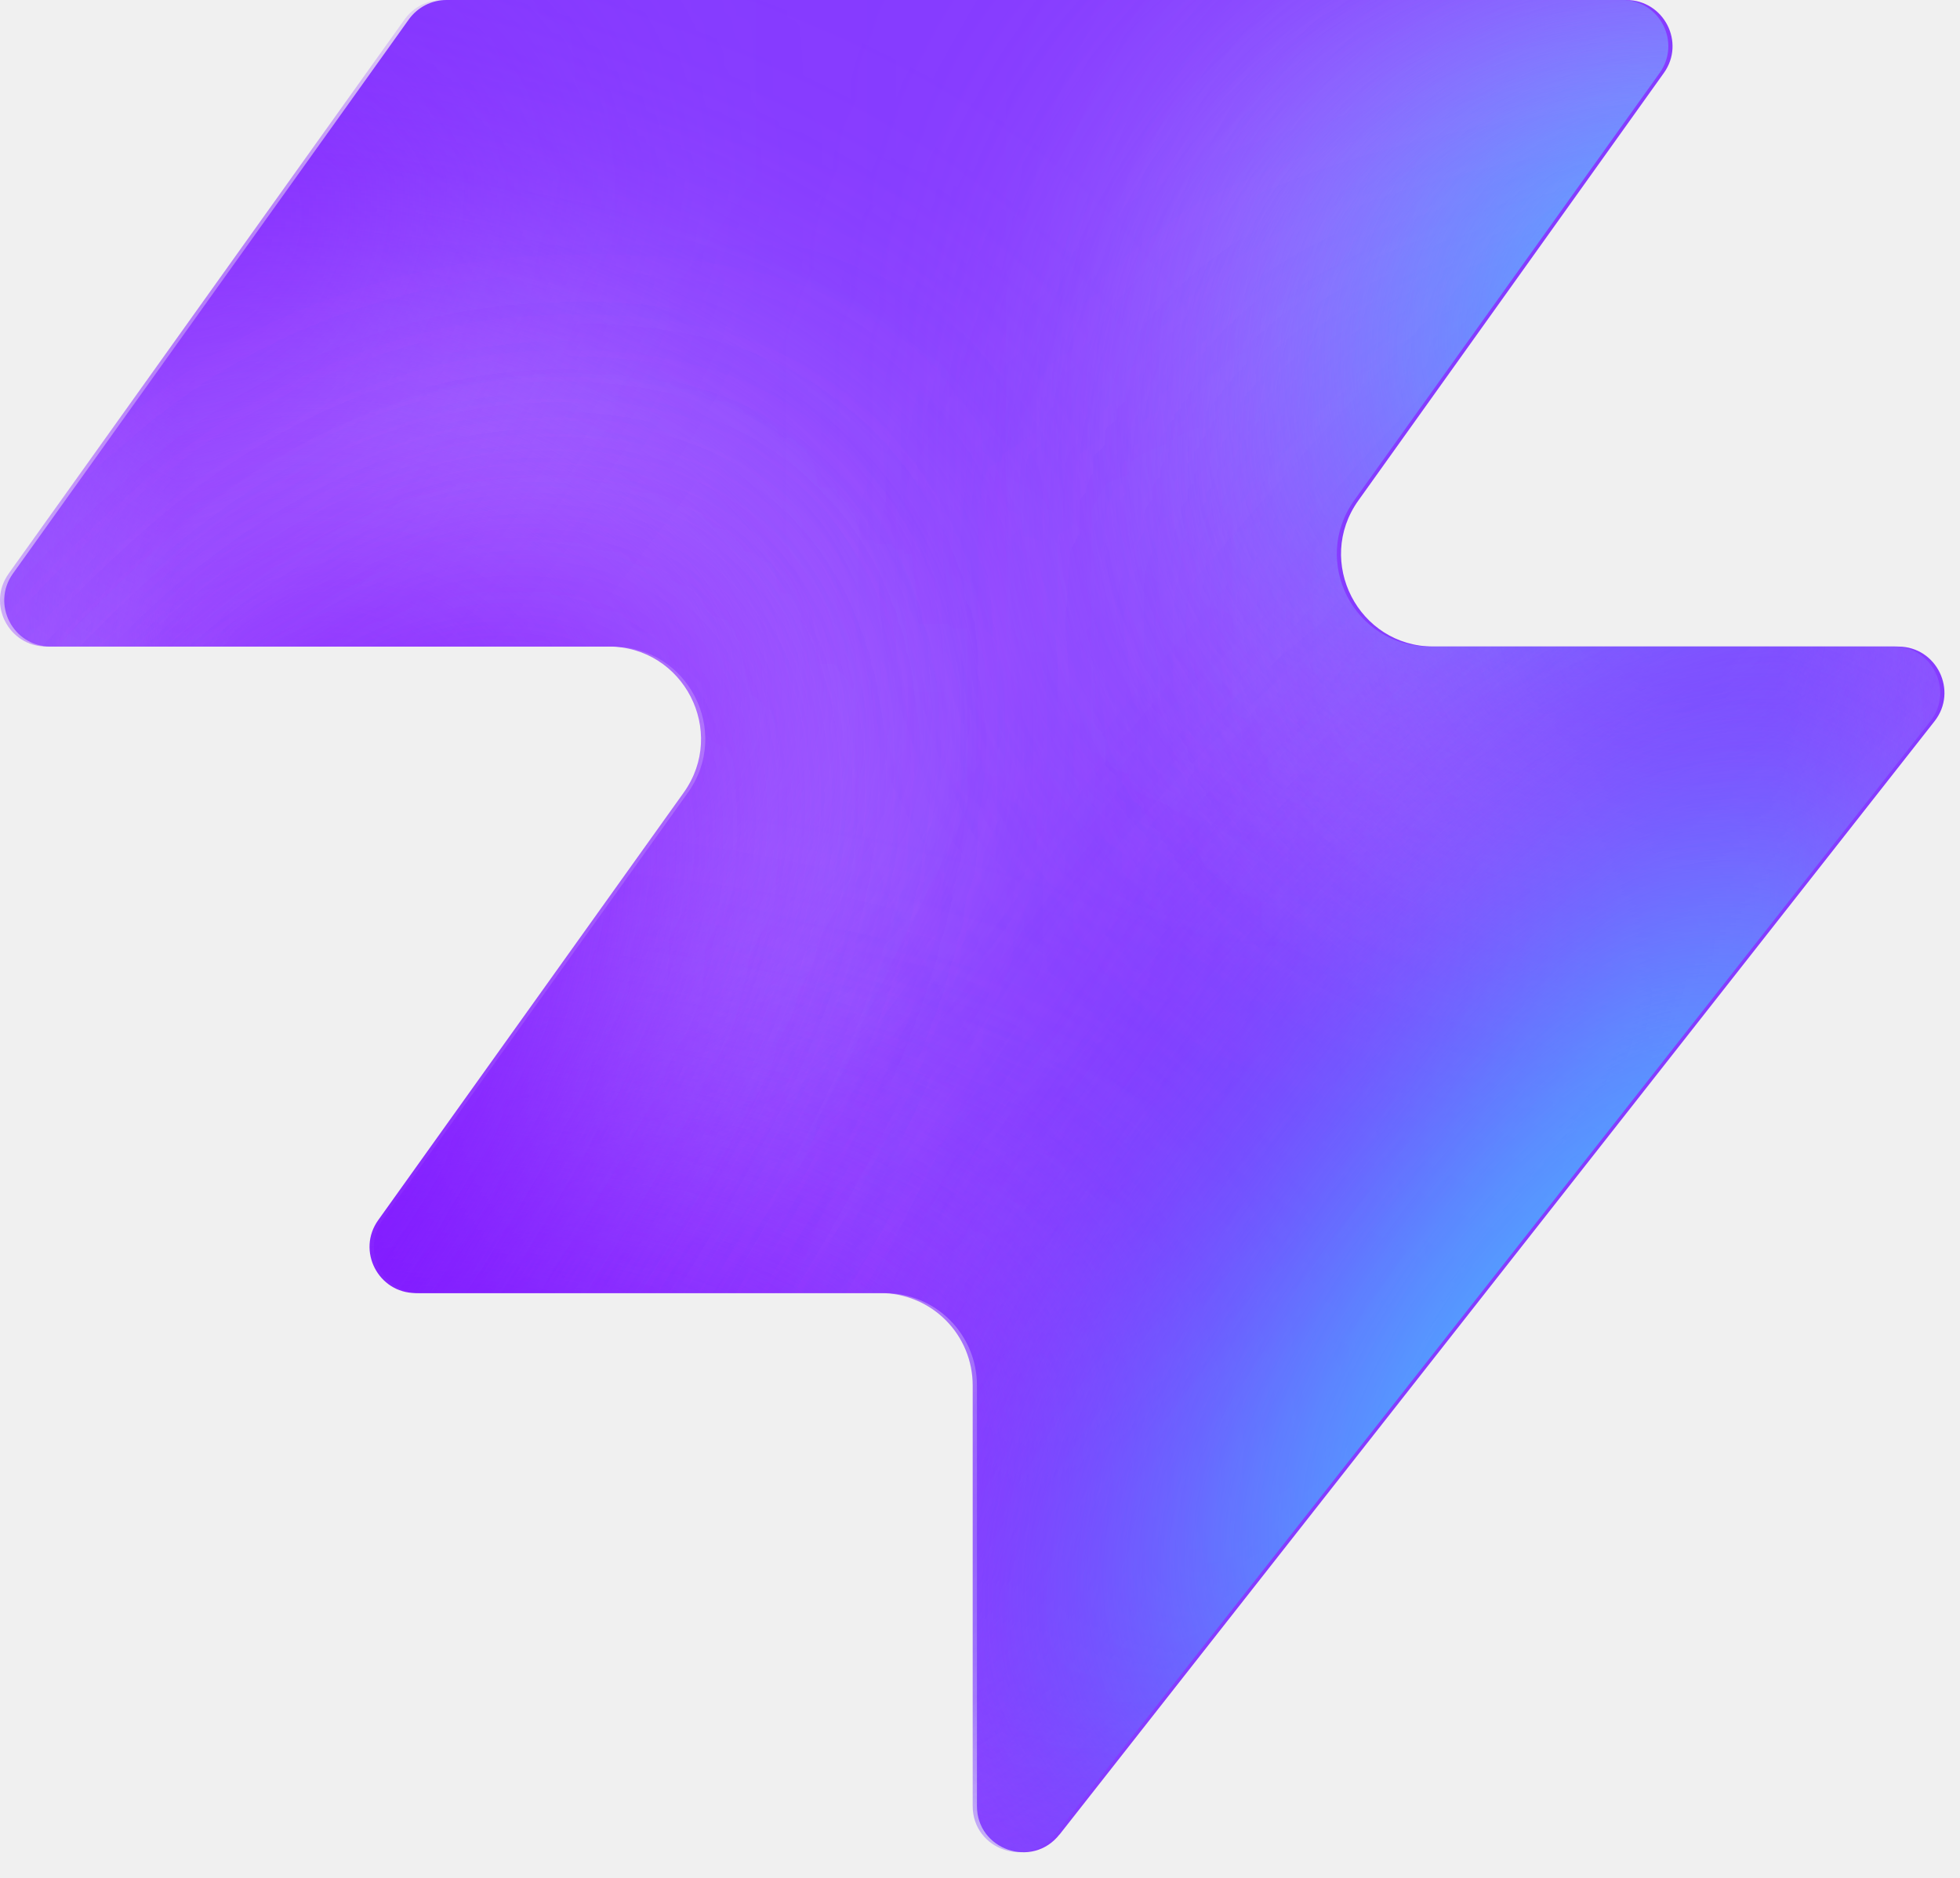
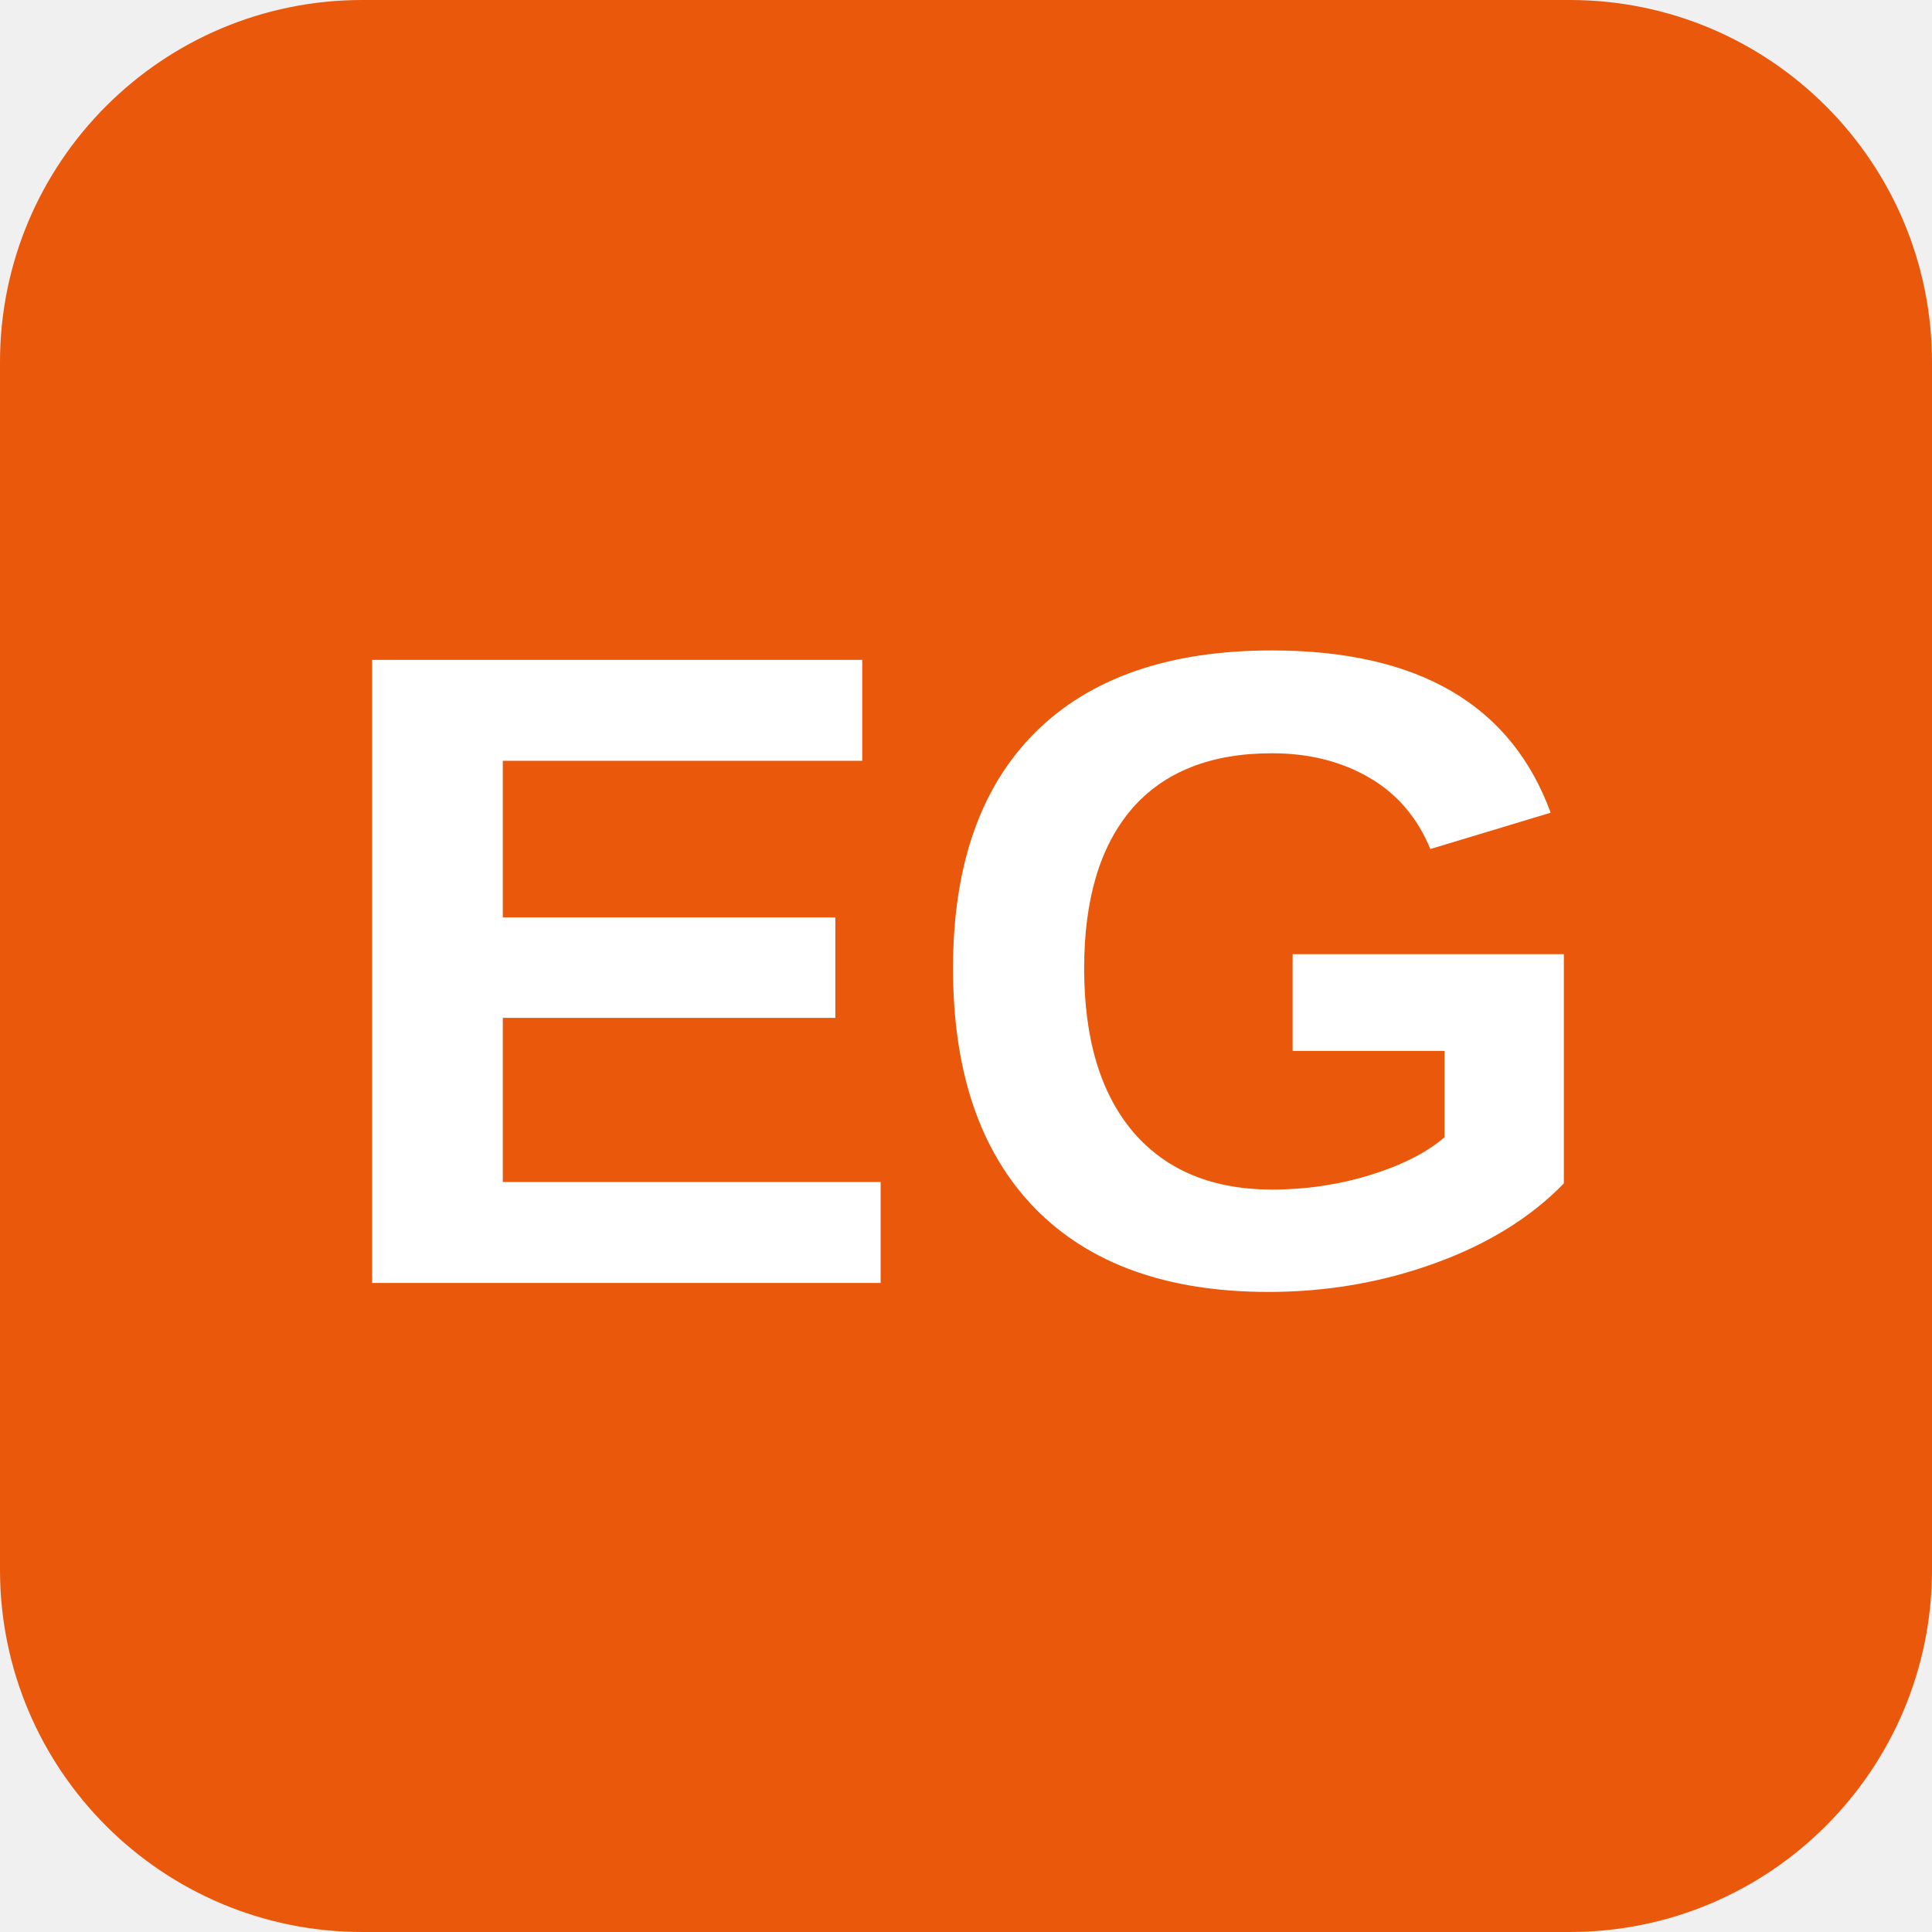
- <svg xmlns="http://www.w3.org/2000/svg" width="48" height="46" fill="none" viewBox="0 0 48 46">
-   <path fill="#863bff" d="M25.946 44.938c-.664.845-2.021.375-2.021-.698V33.937a2.26 2.26 0 0 0-2.262-2.262H10.287c-.92 0-1.456-1.04-.92-1.788l7.48-10.471c1.07-1.497 0-3.578-1.842-3.578H1.237c-.92 0-1.456-1.04-.92-1.788L10.013.474c.214-.297.556-.474.92-.474h28.894c.92 0 1.456 1.04.92 1.788l-7.48 10.471c-1.07 1.498 0 3.579 1.842 3.579h11.377c.943 0 1.473 1.088.89 1.83L25.947 44.94z" style="fill:#863bff;fill:color(display-p3 .525 .23 1);fill-opacity:1" />
-   <mask id="a" width="48" height="46" x="0" y="0" maskUnits="userSpaceOnUse" style="mask-type:alpha">
-     <path fill="#000" d="M25.842 44.938c-.664.844-2.021.375-2.021-.698V33.937a2.26 2.26 0 0 0-2.262-2.262H10.183c-.92 0-1.456-1.04-.92-1.788l7.48-10.471c1.07-1.498 0-3.579-1.842-3.579H1.133c-.92 0-1.456-1.04-.92-1.787L9.91.473c.214-.297.556-.474.92-.474h28.894c.92 0 1.456 1.04.92 1.788l-7.48 10.471c-1.07 1.498 0 3.578 1.842 3.578h11.377c.943 0 1.473 1.088.89 1.832L25.843 44.94z" style="fill:#000;fill-opacity:1" />
-   </mask>
-   <g mask="url(#a)">
-     <g filter="url(#b)">
-       <ellipse cx="5.508" cy="14.704" fill="#ede6ff" rx="5.508" ry="14.704" style="fill:#ede6ff;fill:color(display-p3 .927 .903 1);fill-opacity:1" transform="matrix(.00324 1 1 -.00324 -4.47 31.516)" />
-     </g>
-     <g filter="url(#c)">
-       <ellipse cx="10.399" cy="29.851" fill="#ede6ff" rx="10.399" ry="29.851" style="fill:#ede6ff;fill:color(display-p3 .927 .903 1);fill-opacity:1" transform="matrix(.00324 1 1 -.00324 -39.328 7.883)" />
-     </g>
-     <g filter="url(#d)">
-       <ellipse cx="5.508" cy="30.487" fill="#7e14ff" rx="5.508" ry="30.487" style="fill:#7e14ff;fill:color(display-p3 .492 .077 1);fill-opacity:1" transform="rotate(89.814 -25.913 -14.639)scale(1 -1)" />
-     </g>
-     <g filter="url(#e)">
-       <ellipse cx="5.508" cy="30.599" fill="#7e14ff" rx="5.508" ry="30.599" style="fill:#7e14ff;fill:color(display-p3 .492 .077 1);fill-opacity:1" transform="rotate(89.814 -32.644 -3.334)scale(1 -1)" />
-     </g>
-     <g filter="url(#f)">
-       <ellipse cx="5.508" cy="30.599" fill="#7e14ff" rx="5.508" ry="30.599" style="fill:#7e14ff;fill:color(display-p3 .492 .077 1);fill-opacity:1" transform="matrix(.00324 1 1 -.00324 -34.34 30.47)" />
-     </g>
-     <g filter="url(#g)">
-       <ellipse cx="14.072" cy="22.078" fill="#ede6ff" rx="14.072" ry="22.078" style="fill:#ede6ff;fill:color(display-p3 .927 .903 1);fill-opacity:1" transform="rotate(93.35 24.506 48.493)scale(-1 1)" />
-     </g>
-     <g filter="url(#h)">
-       <ellipse cx="3.47" cy="21.501" fill="#7e14ff" rx="3.47" ry="21.501" style="fill:#7e14ff;fill:color(display-p3 .492 .077 1);fill-opacity:1" transform="rotate(89.009 28.708 47.59)scale(-1 1)" />
-     </g>
-     <g filter="url(#i)">
-       <ellipse cx="3.47" cy="21.501" fill="#7e14ff" rx="3.47" ry="21.501" style="fill:#7e14ff;fill:color(display-p3 .492 .077 1);fill-opacity:1" transform="rotate(89.009 28.708 47.59)scale(-1 1)" />
-     </g>
-     <g filter="url(#j)">
-       <ellipse cx=".387" cy="8.972" fill="#7e14ff" rx="4.407" ry="29.108" style="fill:#7e14ff;fill:color(display-p3 .492 .077 1);fill-opacity:1" transform="rotate(39.51 .387 8.972)" />
-     </g>
-     <g filter="url(#k)">
-       <ellipse cx="47.523" cy="-6.092" fill="#7e14ff" rx="4.407" ry="29.108" style="fill:#7e14ff;fill:color(display-p3 .492 .077 1);fill-opacity:1" transform="rotate(37.892 47.523 -6.092)" />
-     </g>
-     <g filter="url(#l)">
-       <ellipse cx="41.412" cy="6.333" fill="#47bfff" rx="5.971" ry="9.665" style="fill:#47bfff;fill:color(display-p3 .28 .748 1);fill-opacity:1" transform="rotate(37.892 41.412 6.333)" />
-     </g>
-     <g filter="url(#m)">
-       <ellipse cx="-1.879" cy="38.332" fill="#7e14ff" rx="4.407" ry="29.108" style="fill:#7e14ff;fill:color(display-p3 .492 .077 1);fill-opacity:1" transform="rotate(37.892 -1.88 38.332)" />
-     </g>
-     <g filter="url(#n)">
-       <ellipse cx="-1.879" cy="38.332" fill="#7e14ff" rx="4.407" ry="29.108" style="fill:#7e14ff;fill:color(display-p3 .492 .077 1);fill-opacity:1" transform="rotate(37.892 -1.88 38.332)" />
-     </g>
-     <g filter="url(#o)">
-       <ellipse cx="35.651" cy="29.907" fill="#7e14ff" rx="4.407" ry="29.108" style="fill:#7e14ff;fill:color(display-p3 .492 .077 1);fill-opacity:1" transform="rotate(37.892 35.651 29.907)" />
-     </g>
-     <g filter="url(#p)">
-       <ellipse cx="38.418" cy="32.4" fill="#47bfff" rx="5.971" ry="15.297" style="fill:#47bfff;fill:color(display-p3 .28 .748 1);fill-opacity:1" transform="rotate(37.892 38.418 32.4)" />
-     </g>
-   </g>
-   <defs>
-     <filter id="b" width="60.045" height="41.654" x="-19.77" y="16.149" color-interpolation-filters="sRGB" filterUnits="userSpaceOnUse">
-       <feFlood flood-opacity="0" result="BackgroundImageFix" />
-       <feBlend in="SourceGraphic" in2="BackgroundImageFix" result="shape" />
-       <feGaussianBlur result="effect1_foregroundBlur_2002_17158" stdDeviation="7.659" />
-     </filter>
-     <filter id="c" width="90.34" height="51.437" x="-54.613" y="-7.533" color-interpolation-filters="sRGB" filterUnits="userSpaceOnUse">
-       <feFlood flood-opacity="0" result="BackgroundImageFix" />
-       <feBlend in="SourceGraphic" in2="BackgroundImageFix" result="shape" />
-       <feGaussianBlur result="effect1_foregroundBlur_2002_17158" stdDeviation="7.659" />
-     </filter>
-     <filter id="d" width="79.355" height="29.4" x="-49.64" y="2.03" color-interpolation-filters="sRGB" filterUnits="userSpaceOnUse">
-       <feFlood flood-opacity="0" result="BackgroundImageFix" />
-       <feBlend in="SourceGraphic" in2="BackgroundImageFix" result="shape" />
-       <feGaussianBlur result="effect1_foregroundBlur_2002_17158" stdDeviation="4.596" />
-     </filter>
-     <filter id="e" width="79.579" height="29.4" x="-45.045" y="20.029" color-interpolation-filters="sRGB" filterUnits="userSpaceOnUse">
-       <feFlood flood-opacity="0" result="BackgroundImageFix" />
-       <feBlend in="SourceGraphic" in2="BackgroundImageFix" result="shape" />
-       <feGaussianBlur result="effect1_foregroundBlur_2002_17158" stdDeviation="4.596" />
-     </filter>
-     <filter id="f" width="79.579" height="29.4" x="-43.513" y="21.178" color-interpolation-filters="sRGB" filterUnits="userSpaceOnUse">
-       <feFlood flood-opacity="0" result="BackgroundImageFix" />
-       <feBlend in="SourceGraphic" in2="BackgroundImageFix" result="shape" />
-       <feGaussianBlur result="effect1_foregroundBlur_2002_17158" stdDeviation="4.596" />
-     </filter>
-     <filter id="g" width="74.749" height="58.852" x="15.756" y="-17.901" color-interpolation-filters="sRGB" filterUnits="userSpaceOnUse">
-       <feFlood flood-opacity="0" result="BackgroundImageFix" />
-       <feBlend in="SourceGraphic" in2="BackgroundImageFix" result="shape" />
-       <feGaussianBlur result="effect1_foregroundBlur_2002_17158" stdDeviation="7.659" />
-     </filter>
-     <filter id="h" width="61.377" height="25.362" x="23.548" y="2.284" color-interpolation-filters="sRGB" filterUnits="userSpaceOnUse">
-       <feFlood flood-opacity="0" result="BackgroundImageFix" />
-       <feBlend in="SourceGraphic" in2="BackgroundImageFix" result="shape" />
-       <feGaussianBlur result="effect1_foregroundBlur_2002_17158" stdDeviation="4.596" />
-     </filter>
-     <filter id="i" width="61.377" height="25.362" x="23.548" y="2.284" color-interpolation-filters="sRGB" filterUnits="userSpaceOnUse">
-       <feFlood flood-opacity="0" result="BackgroundImageFix" />
-       <feBlend in="SourceGraphic" in2="BackgroundImageFix" result="shape" />
-       <feGaussianBlur result="effect1_foregroundBlur_2002_17158" stdDeviation="4.596" />
-     </filter>
-     <filter id="j" width="56.045" height="63.649" x="-27.636" y="-22.853" color-interpolation-filters="sRGB" filterUnits="userSpaceOnUse">
-       <feFlood flood-opacity="0" result="BackgroundImageFix" />
-       <feBlend in="SourceGraphic" in2="BackgroundImageFix" result="shape" />
-       <feGaussianBlur result="effect1_foregroundBlur_2002_17158" stdDeviation="4.596" />
-     </filter>
-     <filter id="k" width="54.814" height="64.646" x="20.116" y="-38.415" color-interpolation-filters="sRGB" filterUnits="userSpaceOnUse">
-       <feFlood flood-opacity="0" result="BackgroundImageFix" />
-       <feBlend in="SourceGraphic" in2="BackgroundImageFix" result="shape" />
-       <feGaussianBlur result="effect1_foregroundBlur_2002_17158" stdDeviation="4.596" />
-     </filter>
-     <filter id="l" width="33.541" height="35.313" x="24.641" y="-11.323" color-interpolation-filters="sRGB" filterUnits="userSpaceOnUse">
-       <feFlood flood-opacity="0" result="BackgroundImageFix" />
-       <feBlend in="SourceGraphic" in2="BackgroundImageFix" result="shape" />
-       <feGaussianBlur result="effect1_foregroundBlur_2002_17158" stdDeviation="4.596" />
-     </filter>
-     <filter id="m" width="54.814" height="64.646" x="-29.286" y="6.009" color-interpolation-filters="sRGB" filterUnits="userSpaceOnUse">
-       <feFlood flood-opacity="0" result="BackgroundImageFix" />
-       <feBlend in="SourceGraphic" in2="BackgroundImageFix" result="shape" />
-       <feGaussianBlur result="effect1_foregroundBlur_2002_17158" stdDeviation="4.596" />
-     </filter>
-     <filter id="n" width="54.814" height="64.646" x="-29.286" y="6.009" color-interpolation-filters="sRGB" filterUnits="userSpaceOnUse">
-       <feFlood flood-opacity="0" result="BackgroundImageFix" />
-       <feBlend in="SourceGraphic" in2="BackgroundImageFix" result="shape" />
-       <feGaussianBlur result="effect1_foregroundBlur_2002_17158" stdDeviation="4.596" />
-     </filter>
-     <filter id="o" width="54.814" height="64.646" x="8.244" y="-2.416" color-interpolation-filters="sRGB" filterUnits="userSpaceOnUse">
-       <feFlood flood-opacity="0" result="BackgroundImageFix" />
-       <feBlend in="SourceGraphic" in2="BackgroundImageFix" result="shape" />
-       <feGaussianBlur result="effect1_foregroundBlur_2002_17158" stdDeviation="4.596" />
-     </filter>
-     <filter id="p" width="39.409" height="43.623" x="18.713" y="10.588" color-interpolation-filters="sRGB" filterUnits="userSpaceOnUse">
-       <feFlood flood-opacity="0" result="BackgroundImageFix" />
-       <feBlend in="SourceGraphic" in2="BackgroundImageFix" result="shape" />
-       <feGaussianBlur result="effect1_foregroundBlur_2002_17158" stdDeviation="4.596" />
-     </filter>
-   </defs>
+ <svg xmlns="http://www.w3.org/2000/svg" viewBox="0 0 64 64">
+   <rect width="64" height="64" rx="12" fill="#ea580c" />
+   <text x="50%" y="50%" dy="0.35em" text-anchor="middle" font-family="Arial, sans-serif" font-size="30" font-weight="bold" fill="#ffffff">
+     EG
+   </text>
</svg>
